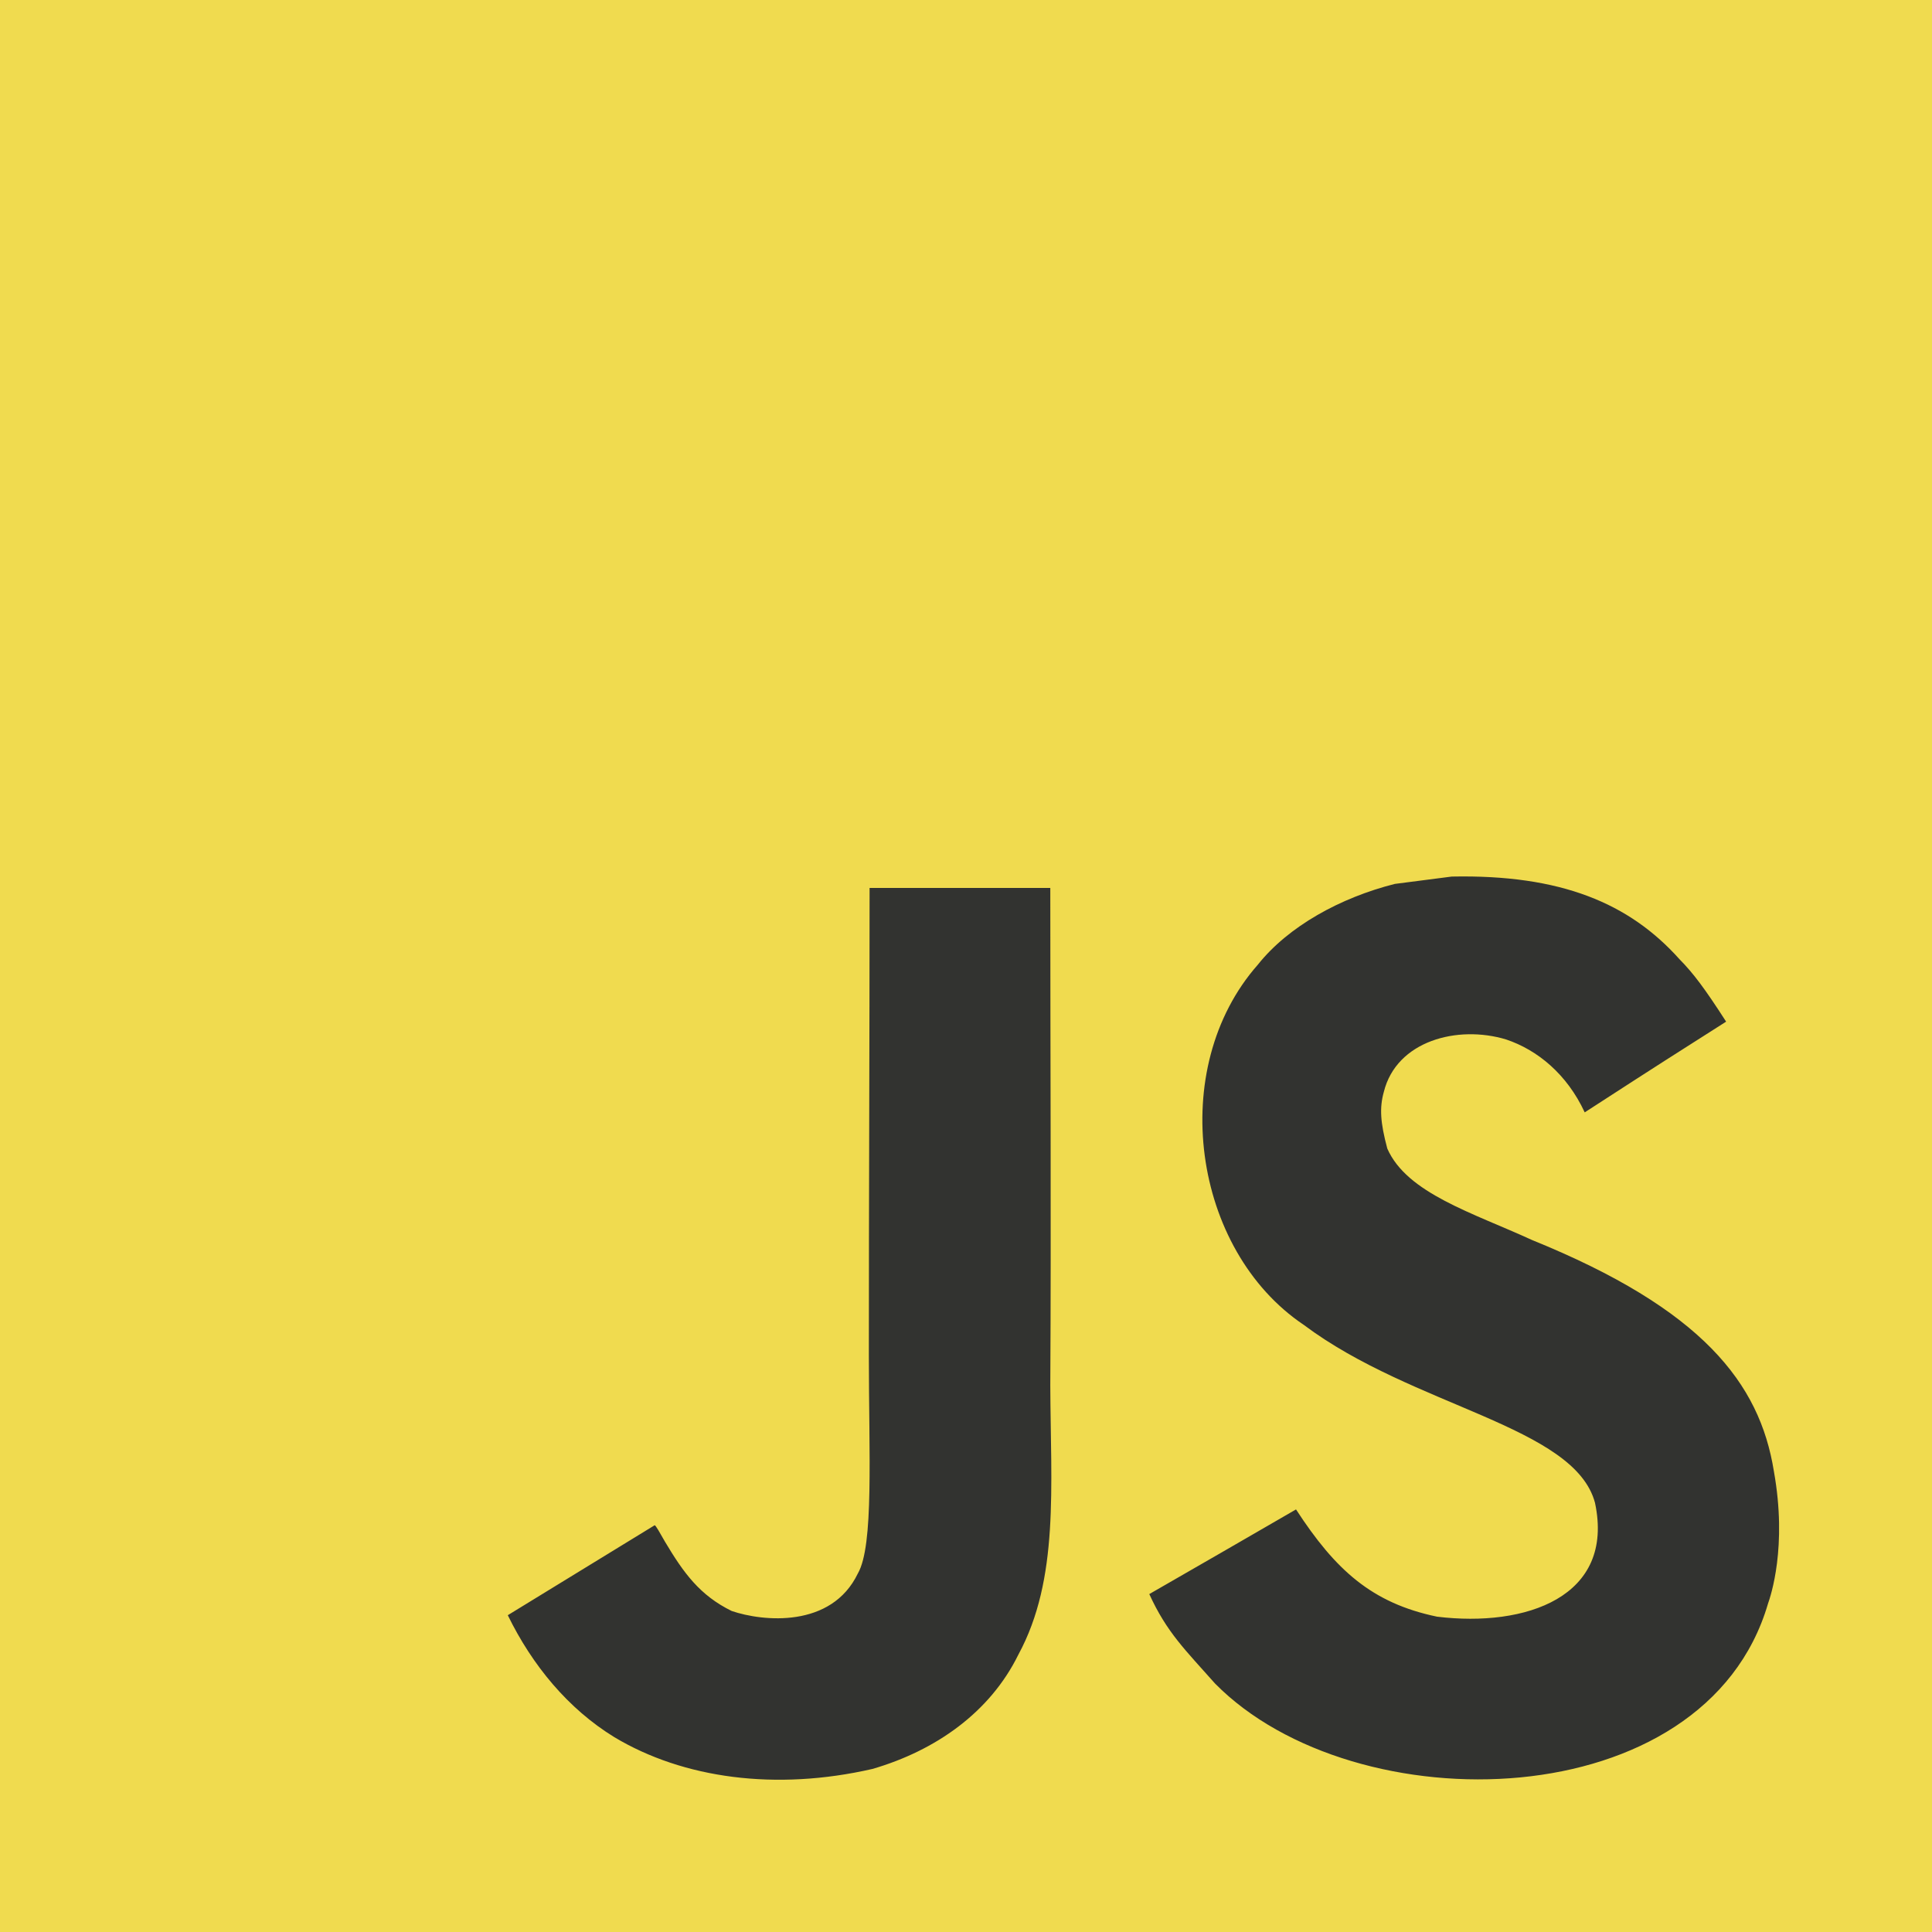
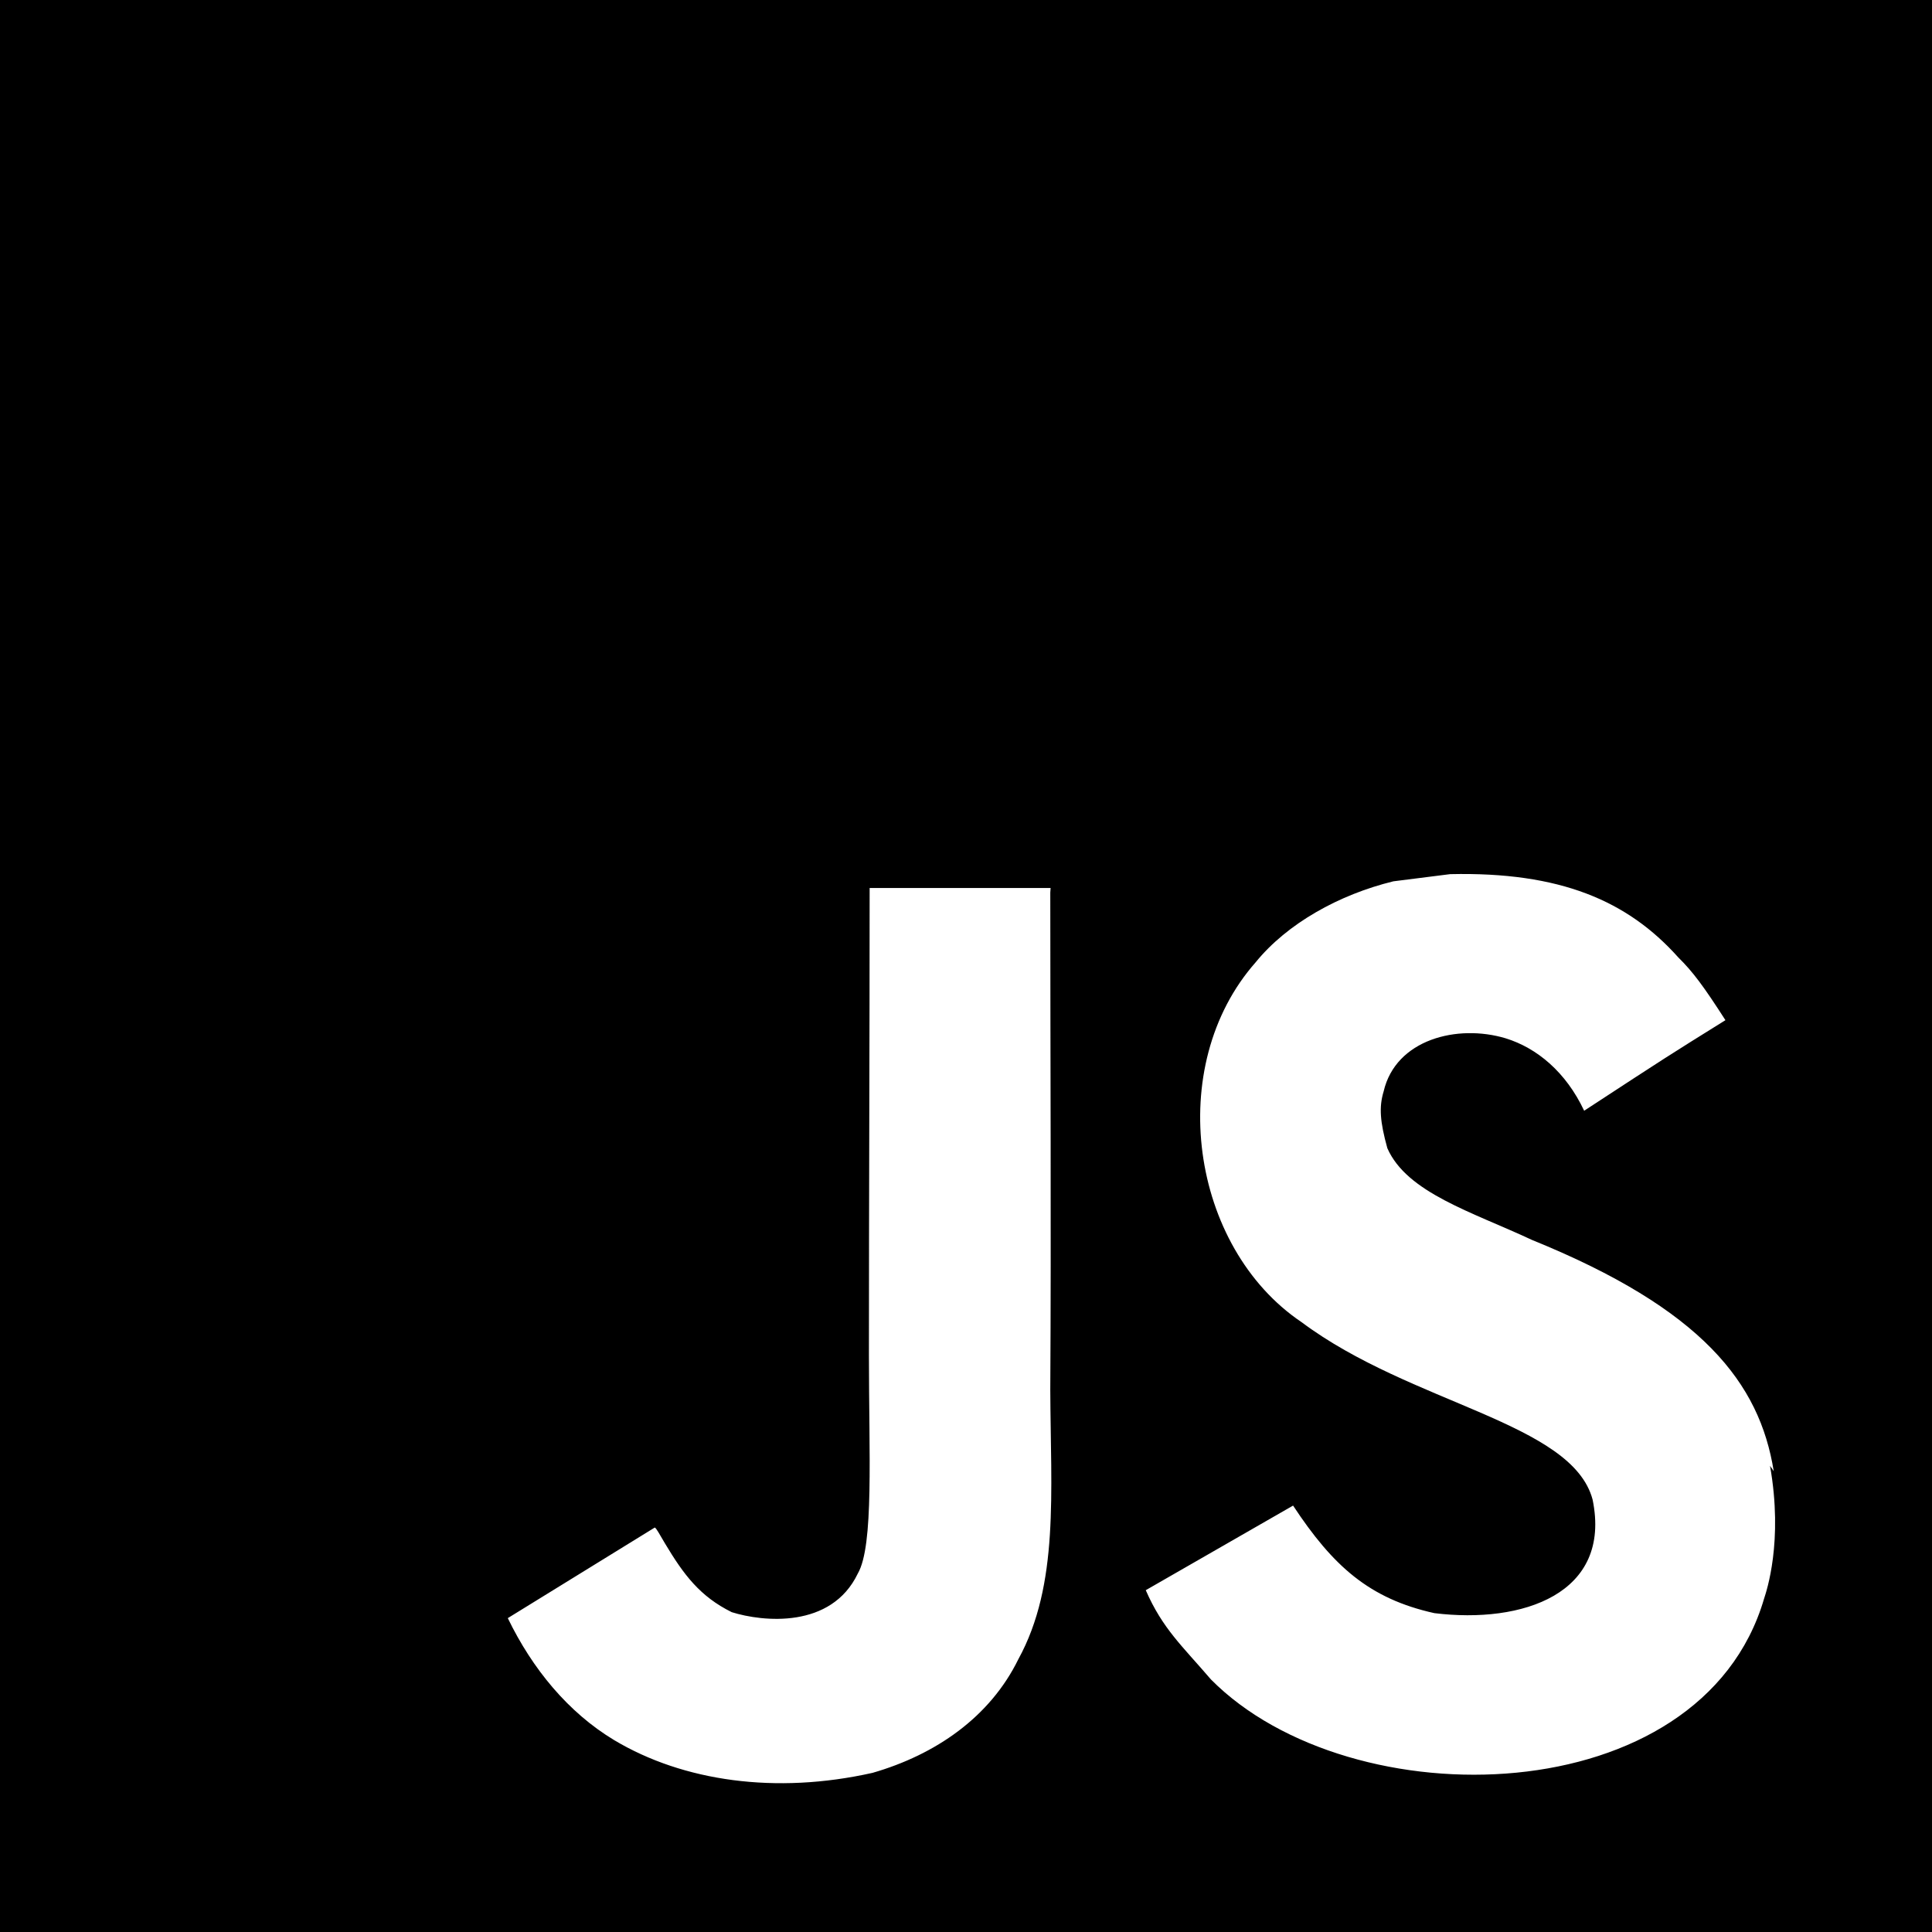
- <svg xmlns="http://www.w3.org/2000/svg" width="100%" height="100%" viewBox="0 0 1052 1052">
-   <path fill="#f0db4f" d="M0 0h1052v1052H0z" />
-   <path d="M965.9 801.1c-7.7-48-39-88.3-131.7-125.9-32.2-14.8-68.1-25.399-78.8-49.8-3.8-14.2-4.3-22.2-1.9-30.8 6.9-27.9 40.2-36.6 66.6-28.6 17 5.7 33.1 18.801 42.8 39.7 45.4-29.399 45.3-29.2 77-49.399-11.6-18-17.8-26.301-25.4-34-27.3-30.5-64.5-46.2-124-45-10.3 1.3-20.699 2.699-31 4-29.699 7.5-58 23.1-74.6 44-49.8 56.5-35.6 155.399 25 196.1 59.7 44.8 147.4 55 158.6 96.9 10.9 51.3-37.699 67.899-86 62-35.6-7.4-55.399-25.5-76.8-58.4-39.399 22.8-39.399 22.8-79.899 46.1 9.6 21 19.699 30.5 35.8 48.7 76.2 77.3 266.899 73.5 301.1-43.5 1.399-4.001 10.6-30.801 3.199-72.101zm-394-317.6h-98.4c0 85-.399 169.4-.399 254.4 0 54.1 2.8 103.7-6 118.9-14.4 29.899-51.7 26.2-68.7 20.399-17.3-8.5-26.1-20.6-36.3-37.699-2.8-4.9-4.9-8.7-5.601-9-26.699 16.3-53.3 32.699-80 49 13.301 27.3 32.9 51 58 66.399 37.5 22.5 87.9 29.4 140.601 17.3 34.3-10 63.899-30.699 79.399-62.199 22.4-41.3 17.6-91.3 17.4-146.6.5-90.2 0-180.4 0-270.9z" fill="#323330" />
+ <svg xmlns="http://www.w3.org/2000/svg" role="img" viewBox="0 0 24 24">
+   <path d="M0 0h24v24H0V0zm22.034 18.276c-.175-1.095-.888-2.015-3.003-2.873-.736-.345-1.554-.585-1.797-1.14-.091-.33-.105-.51-.046-.705.15-.646.915-.84 1.515-.66.39.12.75.42.976.9 1.034-.676 1.034-.676 1.755-1.125-.27-.42-.404-.601-.586-.78-.63-.705-1.469-1.065-2.834-1.034l-.705.089c-.676.165-1.32.525-1.71 1.005-1.14 1.291-.811 3.541.569 4.471 1.365 1.02 3.361 1.244 3.616 2.205.24 1.17-.87 1.545-1.966 1.41-.811-.18-1.26-.586-1.755-1.336l-1.83 1.051c.21.48.45.689.81 1.109 1.74 1.756 6.09 1.666 6.871-1.004.029-.09.24-.705.074-1.65l.046.067zm-8.983-7.245h-2.248c0 1.938-.009 3.864-.009 5.805 0 1.232.063 2.363-.138 2.711-.33.689-1.18.601-1.566.48-.396-.196-.597-.466-.83-.855-.063-.105-.11-.196-.127-.196l-1.825 1.125c.305.63.75 1.172 1.324 1.517.855.51 2.004.675 3.207.405.783-.226 1.458-.691 1.811-1.411.51-.93.402-2.07.397-3.346.012-2.054 0-4.109 0-6.179l.004-.056z" />
</svg>
